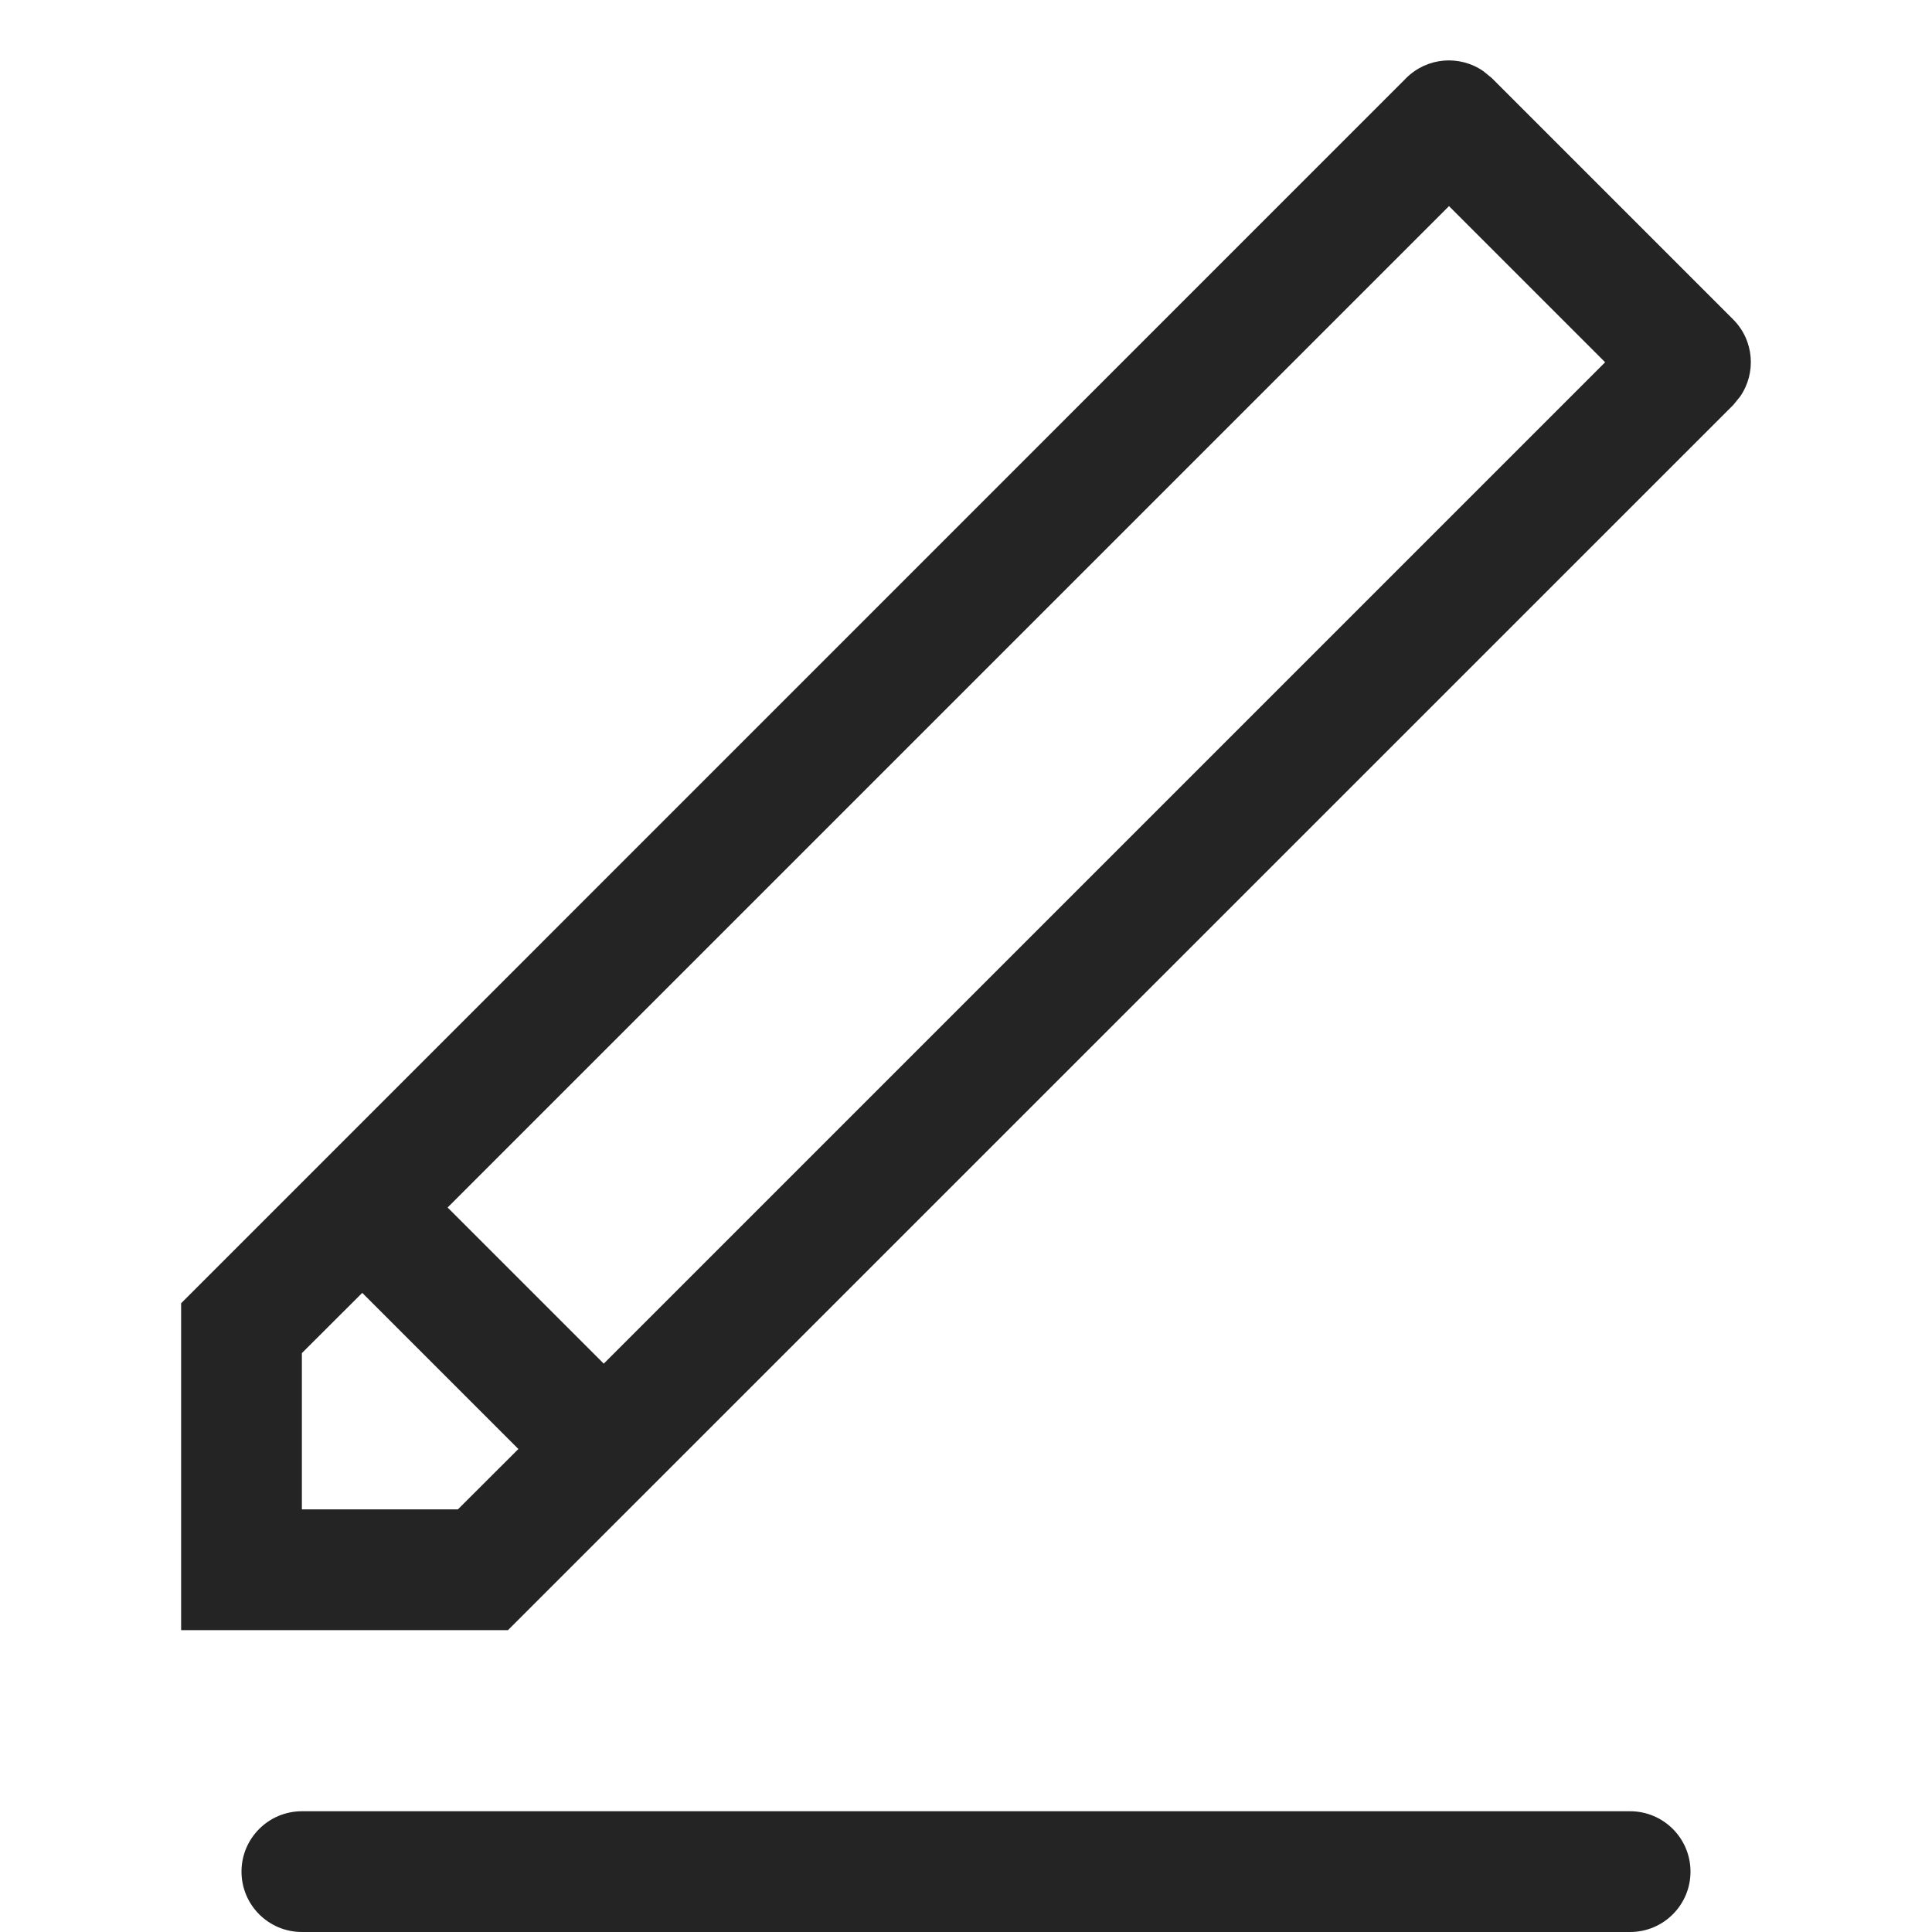
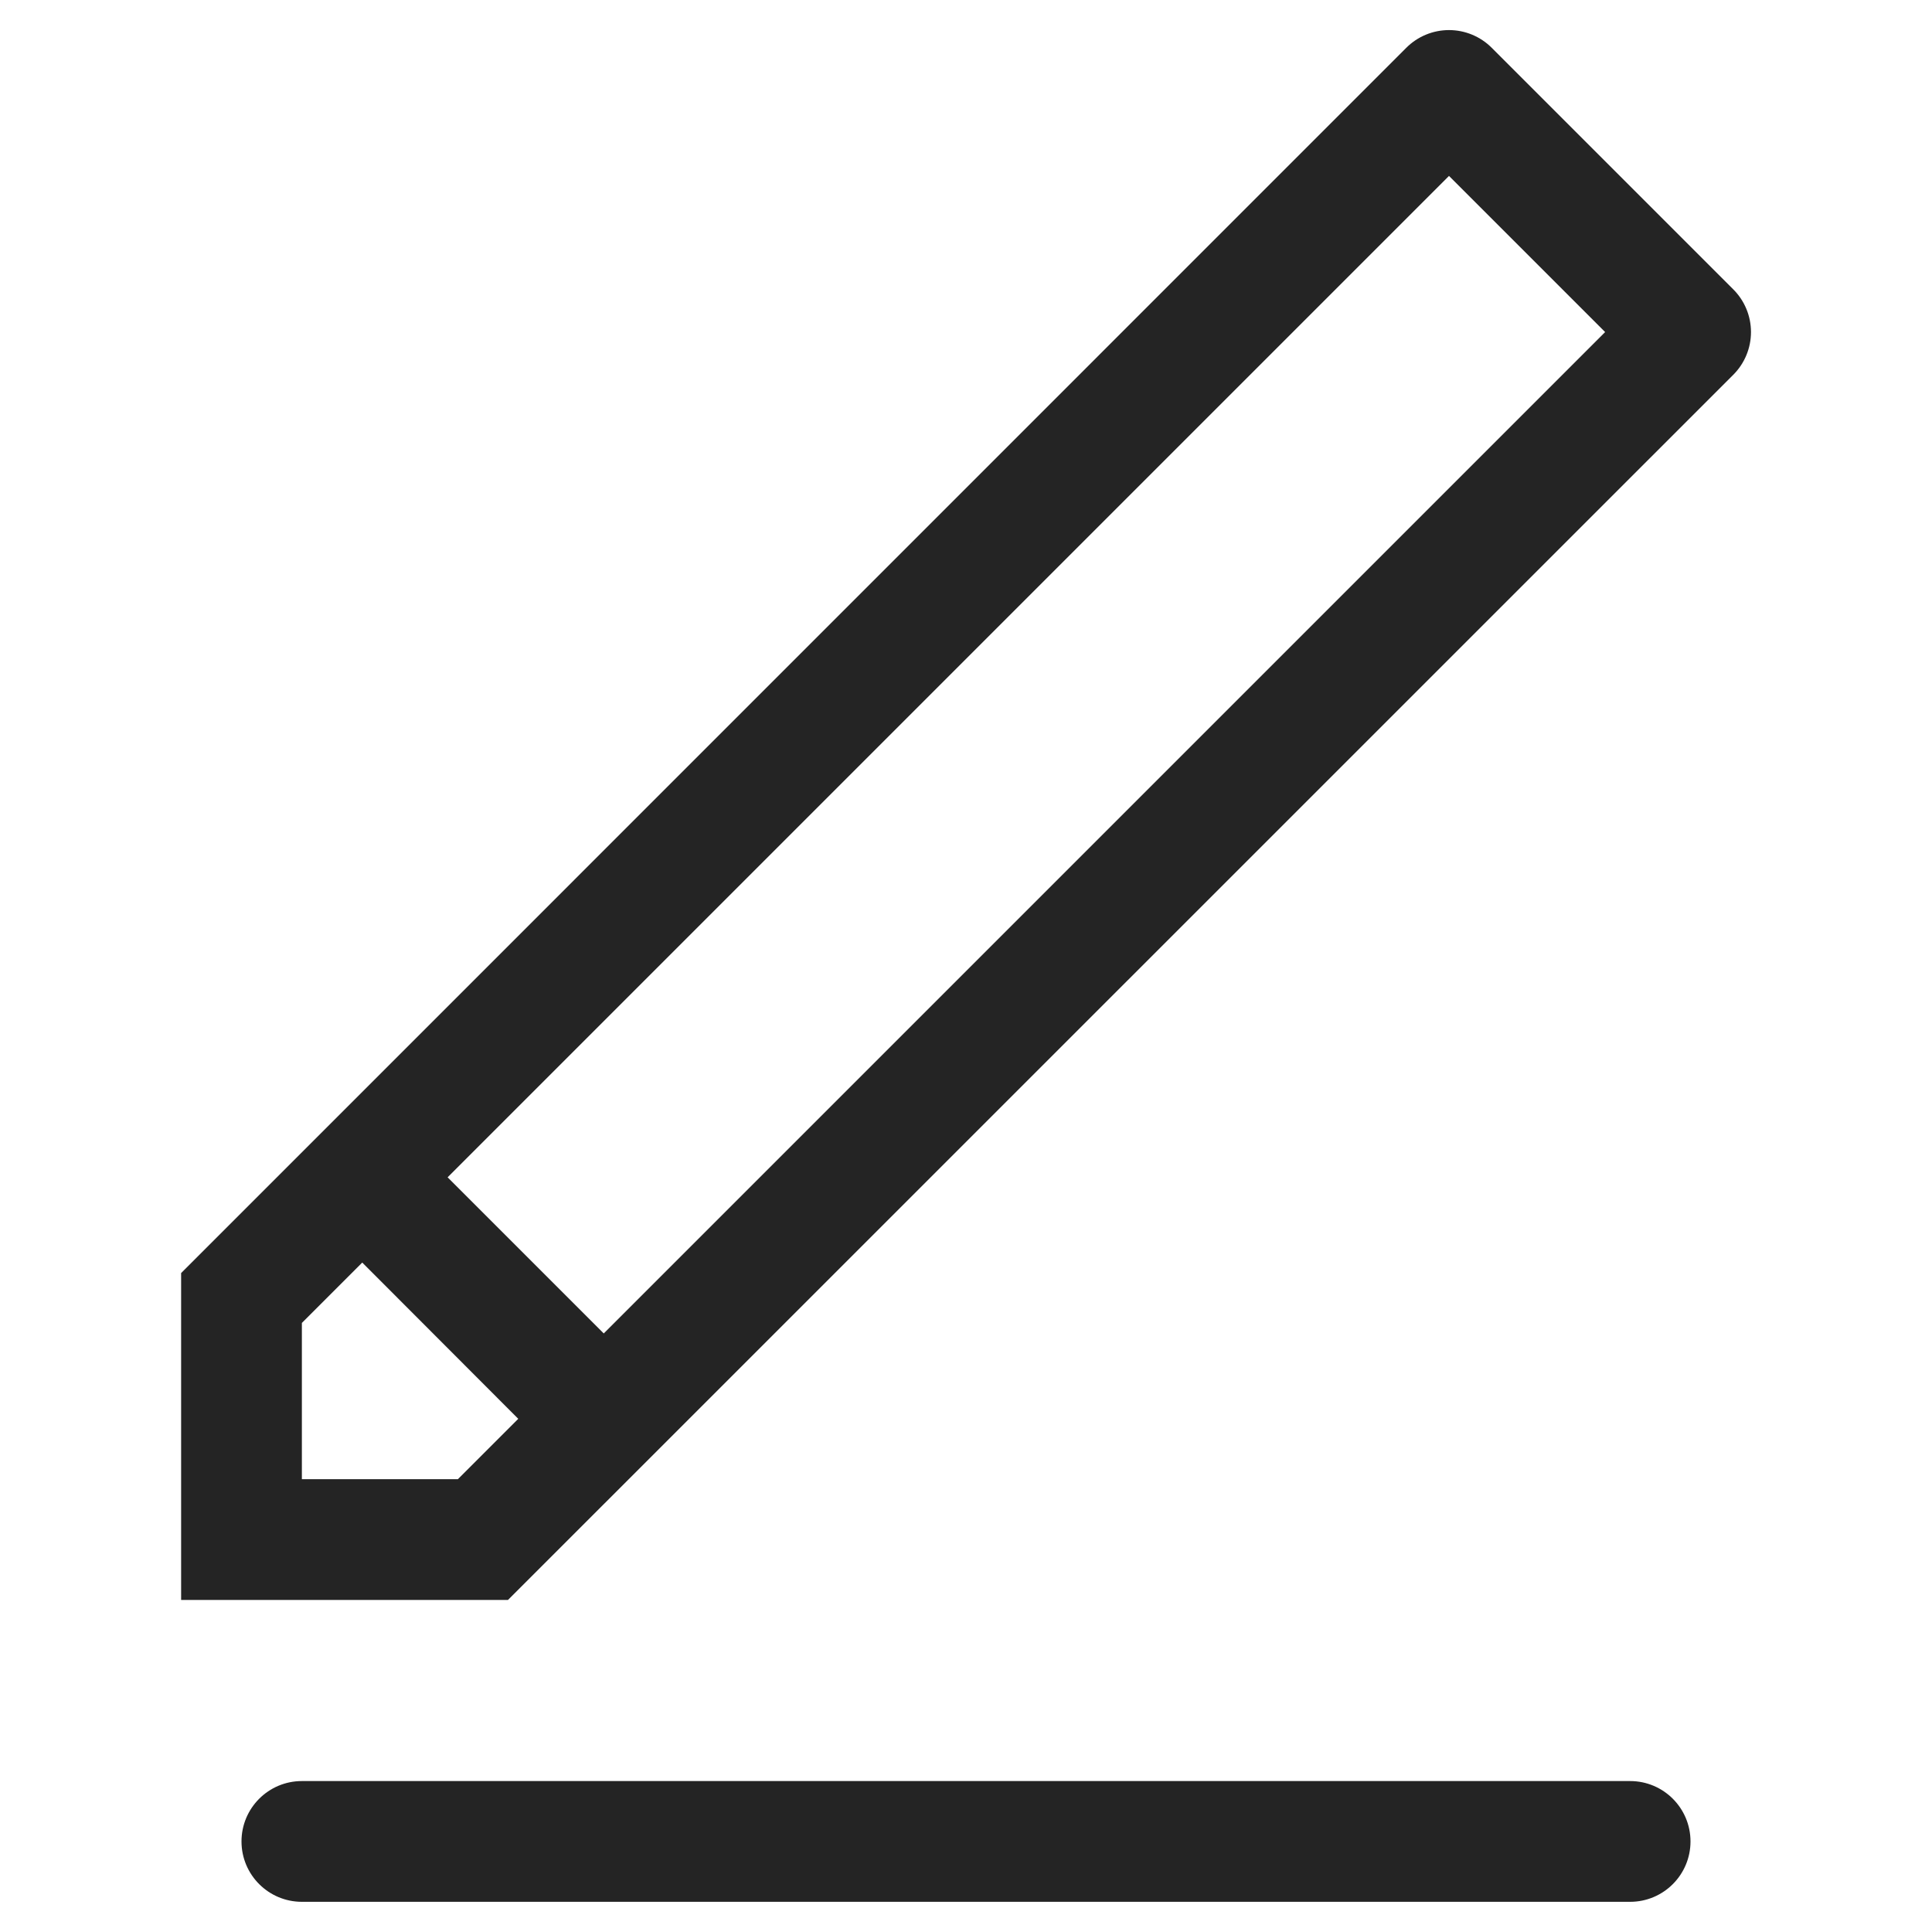
- <svg xmlns="http://www.w3.org/2000/svg" width="16" height="16" viewBox="0 0 16 16">
-   <path fill="#242424" fill-rule="evenodd" d="M13.5,15 C13.776,15 14,15.224 14,15.5 C14,15.776 13.776,16 13.5,16 L2.5,16 C2.224,16 2,15.776 2,15.5 C2,15.224 2.224,15 2.5,15 L13.5,15 Z M12.284,0.589 L12.354,0.646 L14.354,2.646 C14.527,2.82 14.546,3.089 14.411,3.284 L14.354,3.354 L4.207,13.5 L1.5,13.5 L1.5,10.793 L11.646,0.646 C11.82,0.473 12.089,0.454 12.284,0.589 Z M3,10.707 L2.5,11.206 L2.5,12.5 L3.792,12.5 L4.293,12 L3,10.707 Z M12,1.707 L3.707,10 L5,11.293 L13.293,3 L12,1.707 Z" />
+ <svg width="16" height="16" fill="none" viewBox="0 0 16 16">
+   <path fill="#242424" fill-rule="evenodd" d="M11.646.396a.5.5 0 0 1 .708 0l2 2a.5.5 0 0 1 0 .708L4.207 13.25H1.5v-2.707L11.646.396Zm1.647 2.354L12 1.457 3.707 9.75 5 11.043l8.293-8.293ZM2.5 10.956l.5-.5 1.292 1.294-.5.5H2.5v-1.294Z M14 15.25a.5.5 0 0 0-.5-.5h-11a.5.5 0 0 0 0 1h11a.5.5 0 0 0 .5-.5Z" clip-rule="evenodd" />
</svg>
